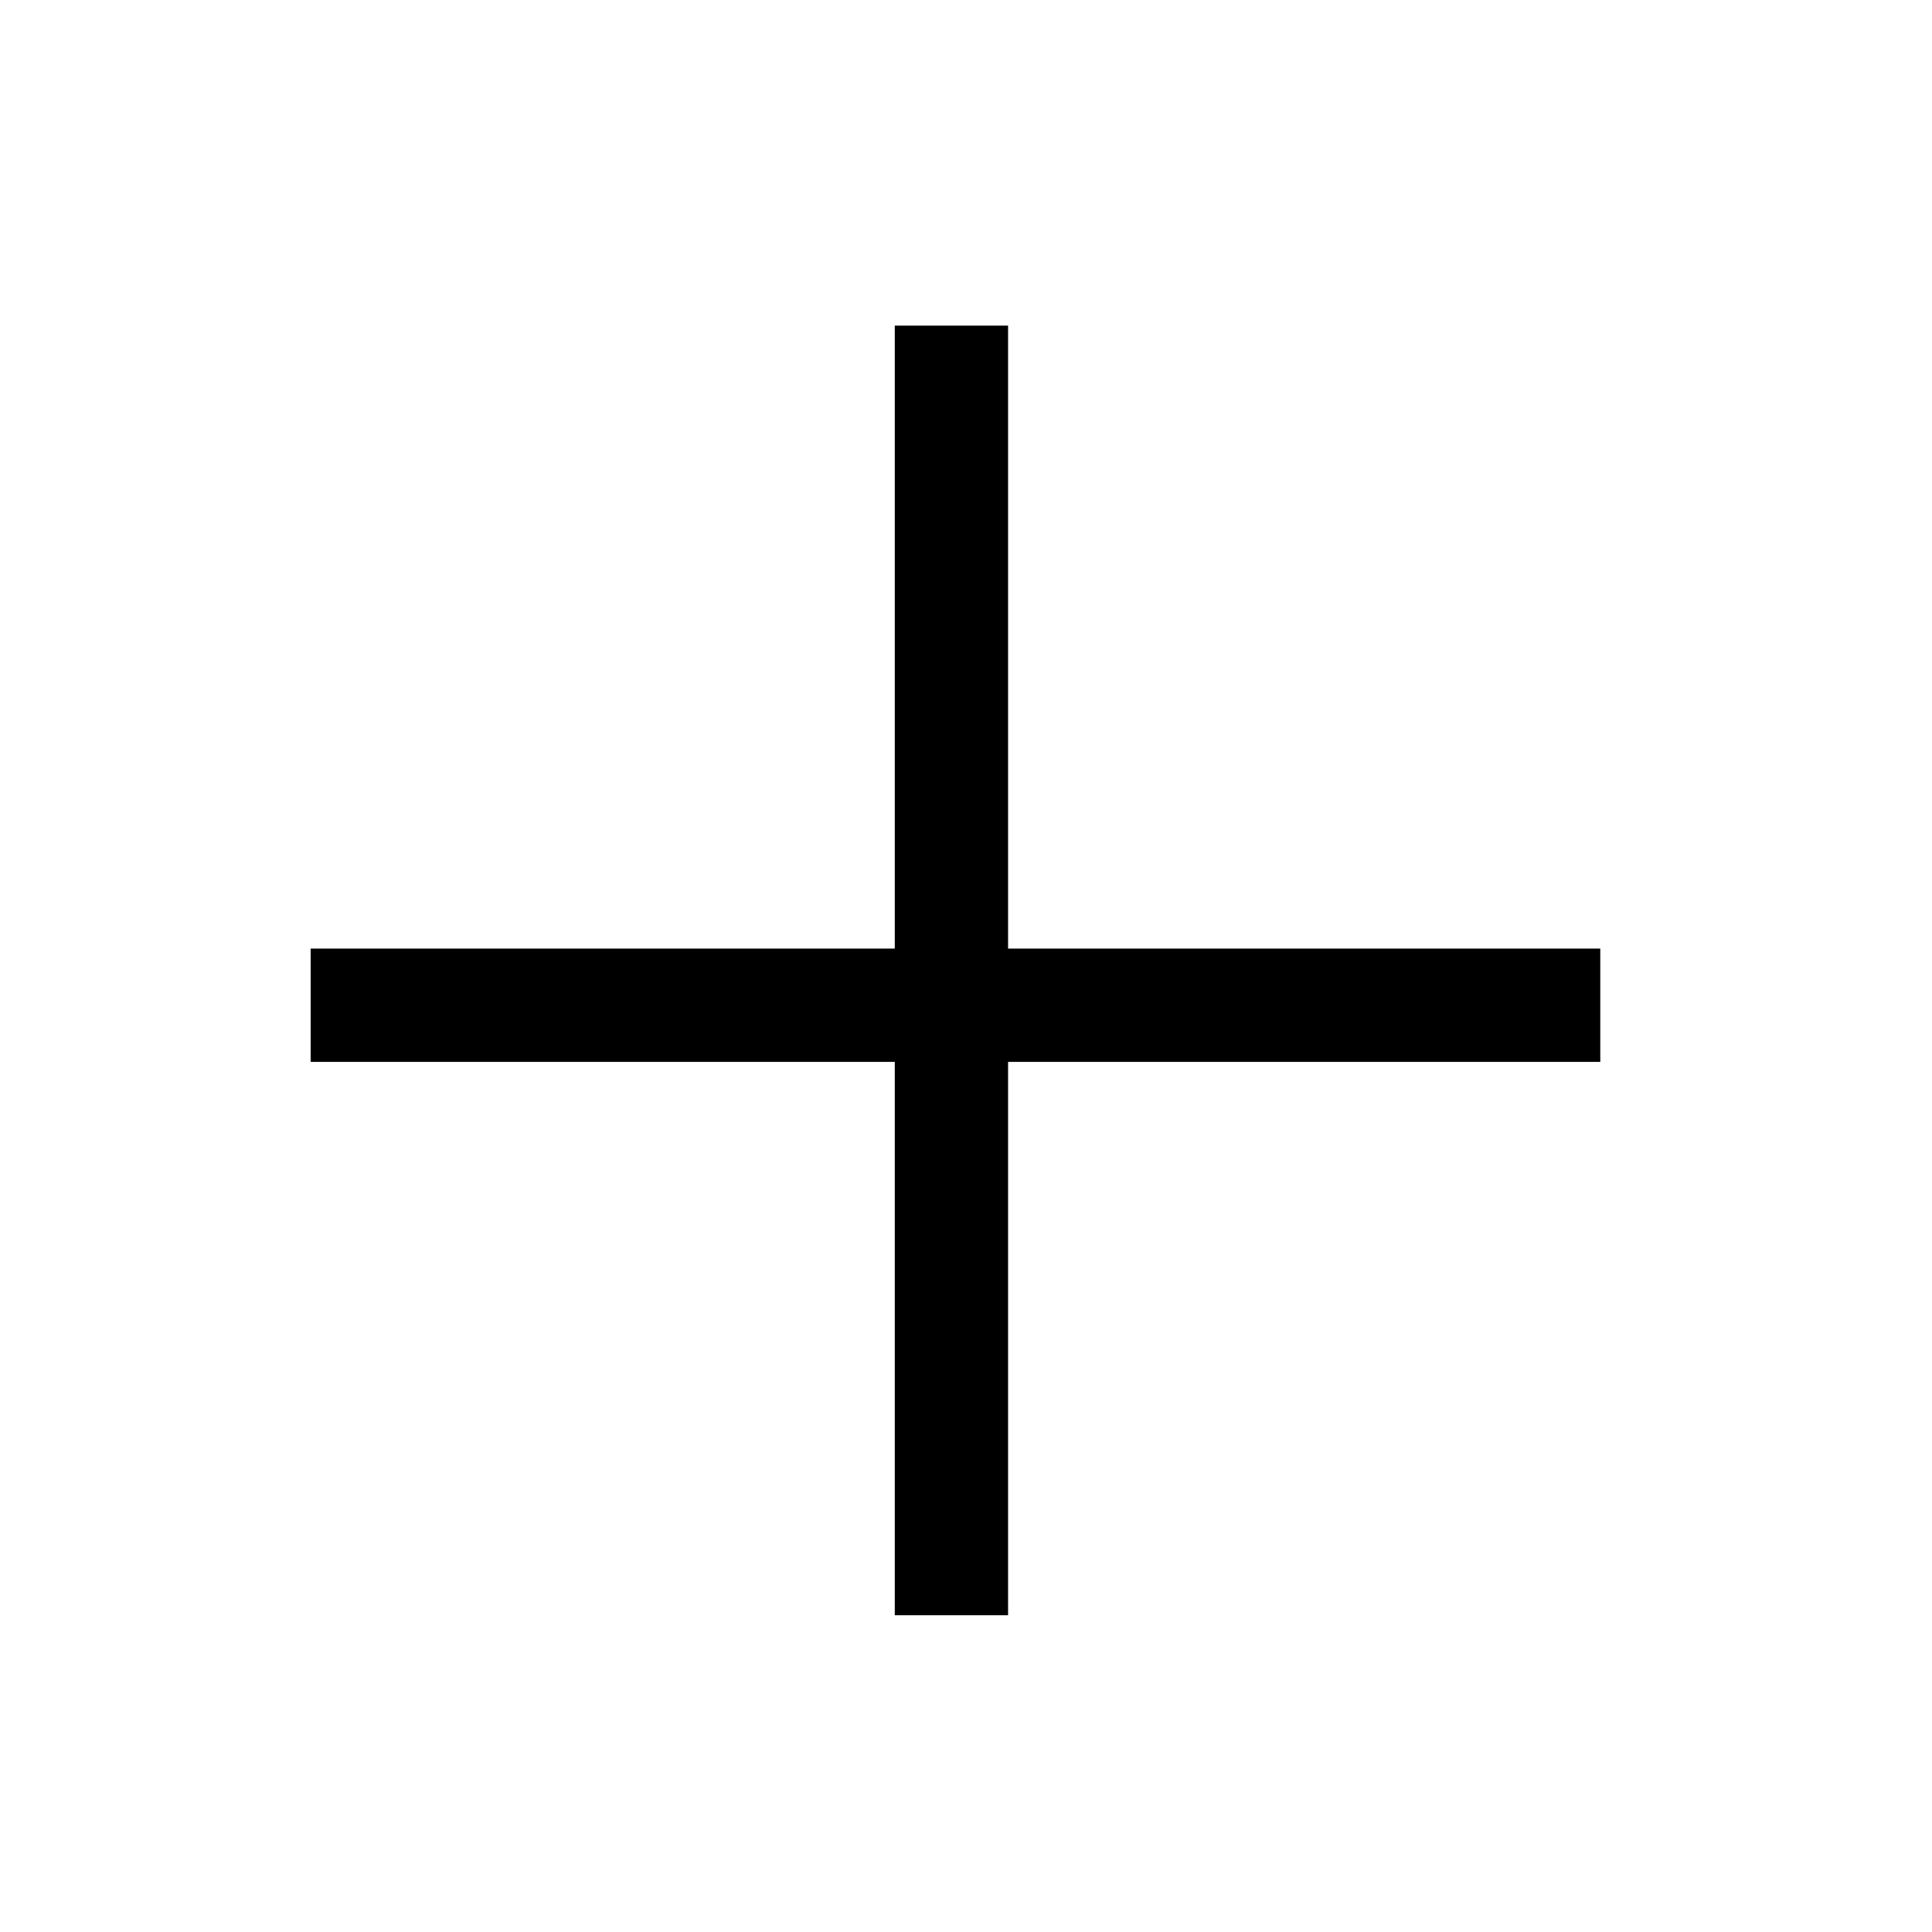
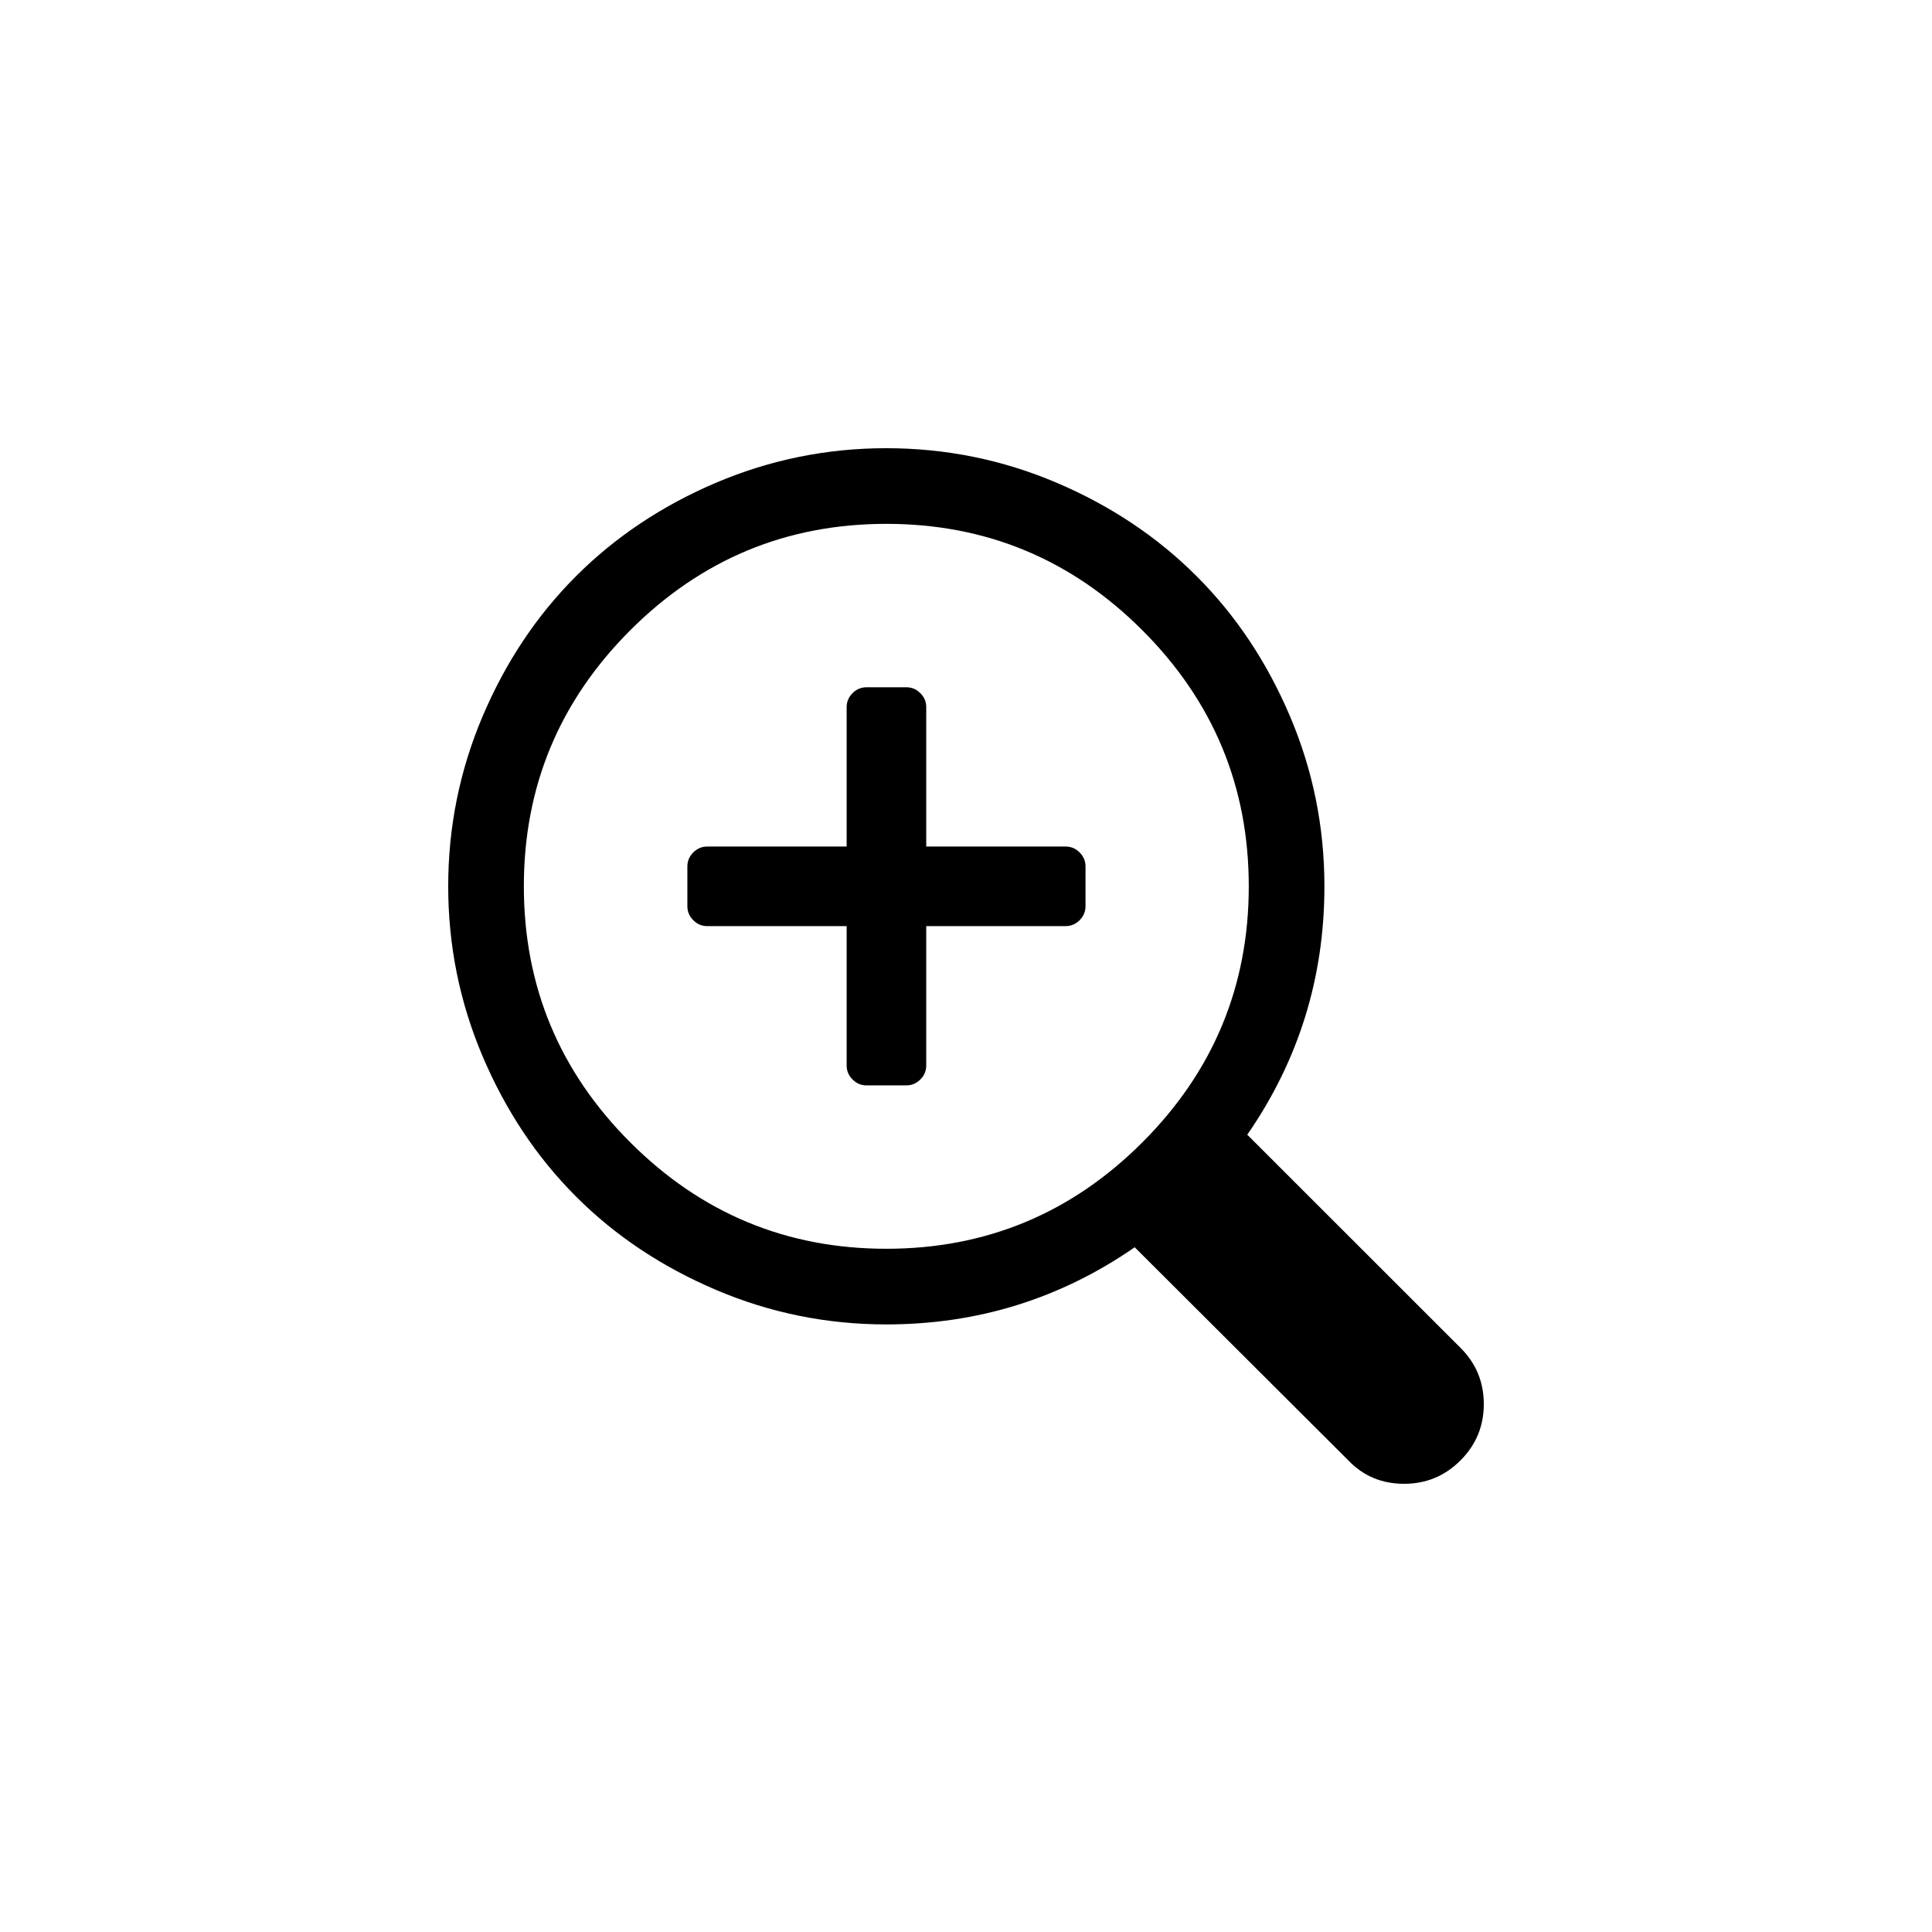
<svg xmlns="http://www.w3.org/2000/svg" xmlns:xlink="http://www.w3.org/1999/xlink" width="37.312" height="37.312" id="svg23607" version="1.1">
  <defs id="defs23609">
-     <linearGradient gradientTransform="translate(49.06656,3e-6)" y2="112.466" x2="-312.366" y1="184.714" x1="-313.016" gradientUnits="userSpaceOnUse" id="linearGradient22779" xlink:href="#linearGradient22494-7" />
+     <linearGradient gradientTransform="translate(687.6911,362.7449)" y2="112.466" x2="-312.366" y1="184.714" x1="-313.016" gradientUnits="userSpaceOnUse" id="linearGradient22779" xlink:href="#linearGradient22494-7" />
    <linearGradient id="linearGradient22494-7">
      <stop style="stop-color:#ffffff;stop-opacity:1;" offset="0" id="stop22496-54" />
      <stop style="stop-color:#ffffff;stop-opacity:0;" offset="1" id="stop22498-4" />
    </linearGradient>
  </defs>
  <g id="layer1" transform="translate(-356.344,-513.7062)">
-     <g transform="translate(638.6245,362.7449)" id="g23586">
-       <path stroke-miterlimit="10" d="M -263.625,150.961 C -273.93,150.961 -282.281,159.314 -282.281,169.617 -282.281,179.92 -273.929,188.273 -263.625,188.273 -253.322,188.273 -244.969,179.92 -244.969,169.617 -244.969,159.314 -253.323,150.961 -263.625,150.961" id="path21406-9" style="fill:url(#linearGradient22779);fill-opacity:1;stroke:none" />
-       <path id="rect21924" d="M -265,157.25 -265,169.281 -276.281,169.281 -276.281,171.469 -265,171.469 -265,182.156 -262.812,182.156 -262.812,171.469 -251.375,171.469 -251.375,169.281 -262.812,169.281 -262.812,157.25 -265,157.25 z" />
-     </g>
+     <path style="fill:url(#linearGradient22779);fill-opacity:1;stroke:none;stroke-miterlimit:10" id="path21406-9" d="m 375,513.706 c -10.305,0 -18.656,8.353 -18.656,18.656 0,10.303 8.352,18.656 18.656,18.656 10.303,0 18.656,-8.353 18.656,-18.656 0,-10.303 -8.354,-18.656 -18.656,-18.656" stroke-miterlimit="10" />
+     <path d="m 377.308,530.439 0,0.769 q 0,0.156 -0.114,0.27 -0.114,0.114 -0.27,0.114 l -2.692,0 0,2.692 q 0,0.156 -0.114,0.27 -0.114,0.114 -0.27,0.114 l -0.769,0 q -0.156,0 -0.27,-0.114 -0.114,-0.114 -0.114,-0.27 l 0,-2.692 -2.692,0 q -0.156,0 -0.27,-0.114 -0.114,-0.114 -0.114,-0.27 l 0,-0.769 q 0,-0.156 0.114,-0.27 0.114,-0.114 0.27,-0.114 l 2.692,0 0,-2.692 q 0,-0.156 0.114,-0.27 0.114,-0.114 0.27,-0.114 l 0.769,0 q 0.156,0 0.27,0.114 0.114,0.114 0.114,0.27 l 0,2.692 2.692,0 q 0.156,0 0.27,0.114 0.114,0.114 0.114,0.27 z" id="path4143" />
+     <path d="M 17.117 8.656 C 15.971 8.656 14.876 8.878 13.83 9.322 C 12.784 9.767 11.882 10.37 11.125 11.127 C 10.368 11.884 9.767 12.784 9.322 13.83 C 8.878 14.876 8.656 15.971 8.656 17.117 C 8.656 18.263 8.878 19.359 9.322 20.404 C 9.767 21.45 10.368 22.352 11.125 23.109 C 11.882 23.867 12.784 24.467 13.83 24.912 C 14.876 25.357 15.971 25.578 17.117 25.578 C 18.88 25.578 20.48 25.081 21.914 24.088 L 26.035 28.199 C 26.324 28.504 26.684 28.656 27.117 28.656 C 27.542 28.656 27.905 28.506 28.205 28.205 C 28.506 27.905 28.656 27.542 28.656 27.117 C 28.656 26.693 28.507 26.332 28.211 26.035 L 24.088 21.914 C 25.081 20.48 25.578 18.88 25.578 17.117 C 25.578 15.971 25.357 14.876 24.912 13.83 C 24.467 12.784 23.867 11.884 23.109 11.127 C 22.352 10.37 21.45 9.767 20.404 9.322 C 19.359 8.878 18.263 8.656 17.117 8.656 z M 17.117 10.117 C 19.044 10.117 20.693 10.802 22.062 12.172 C 23.432 13.542 24.117 15.19 24.117 17.117 C 24.117 19.044 23.432 20.693 22.062 22.062 C 20.693 23.432 19.044 24.117 17.117 24.117 C 15.19 24.117 13.542 23.432 12.172 22.062 C 10.802 20.693 10.117 19.044 10.117 17.117 C 10.117 15.19 10.802 13.542 12.172 12.172 C 13.542 10.802 15.19 10.117 17.117 10.117 z " transform="translate(356.344,513.7062)" id="path4141" />
  </g>
</svg>
